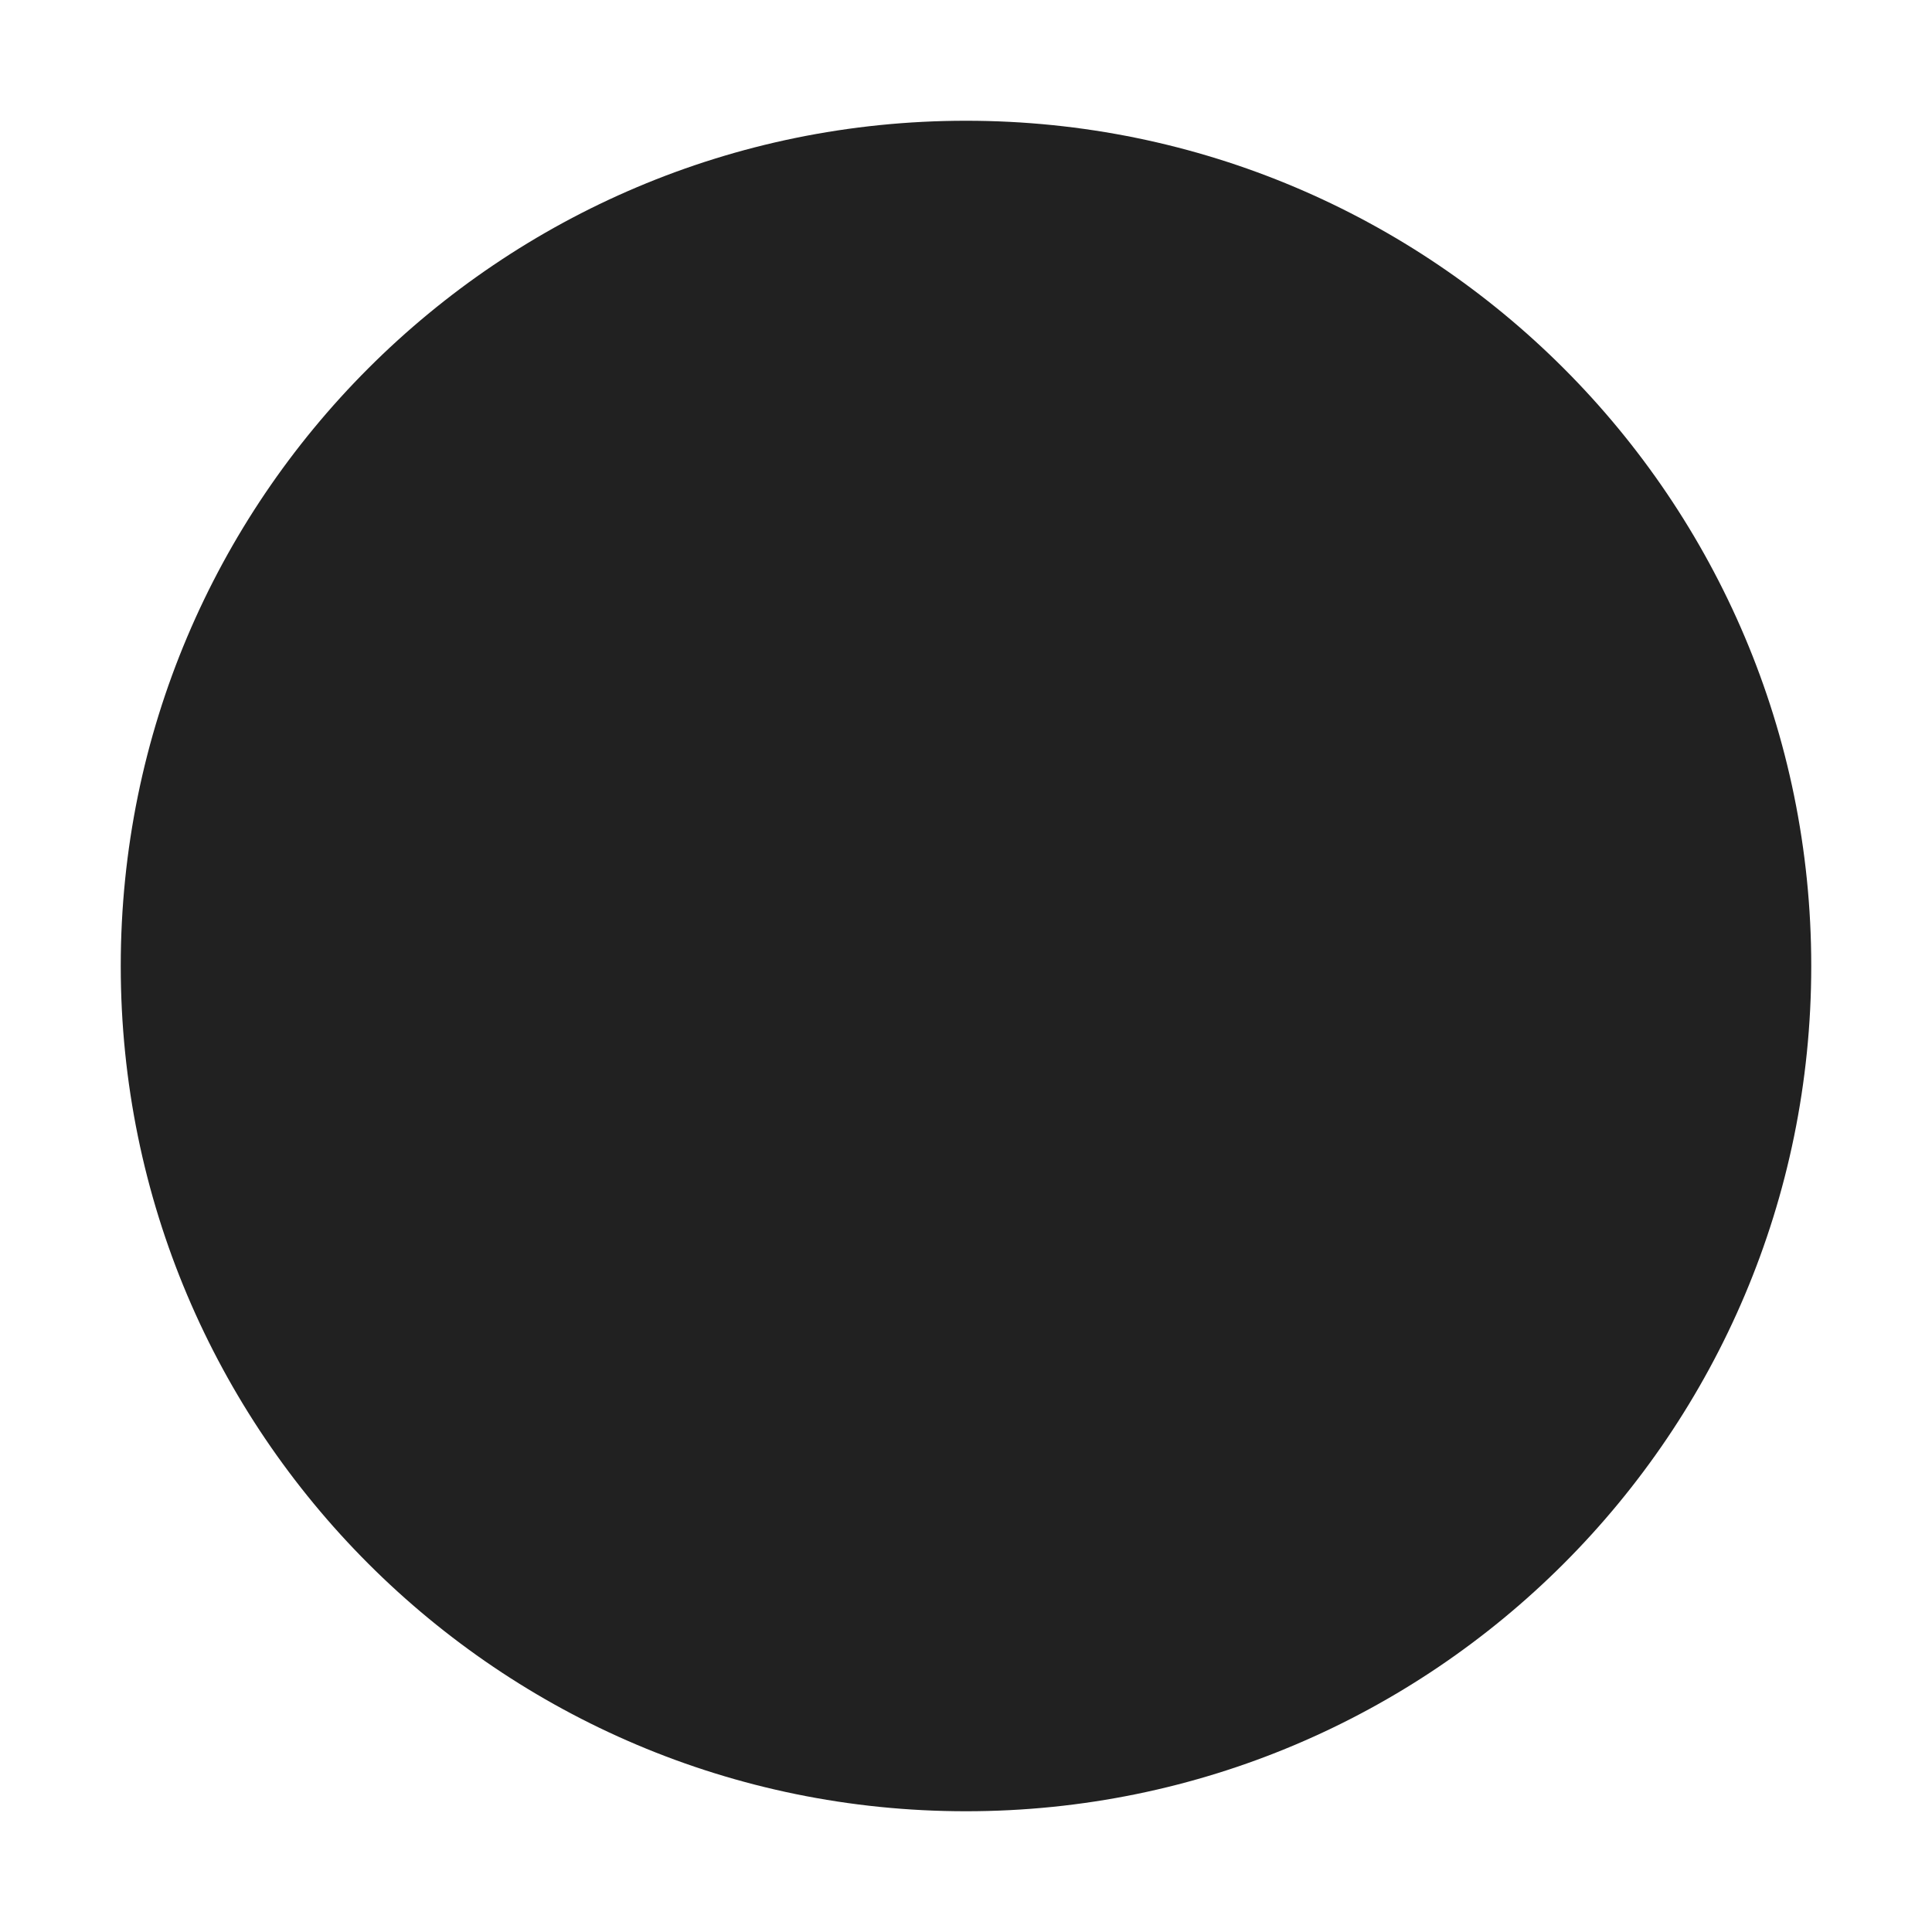
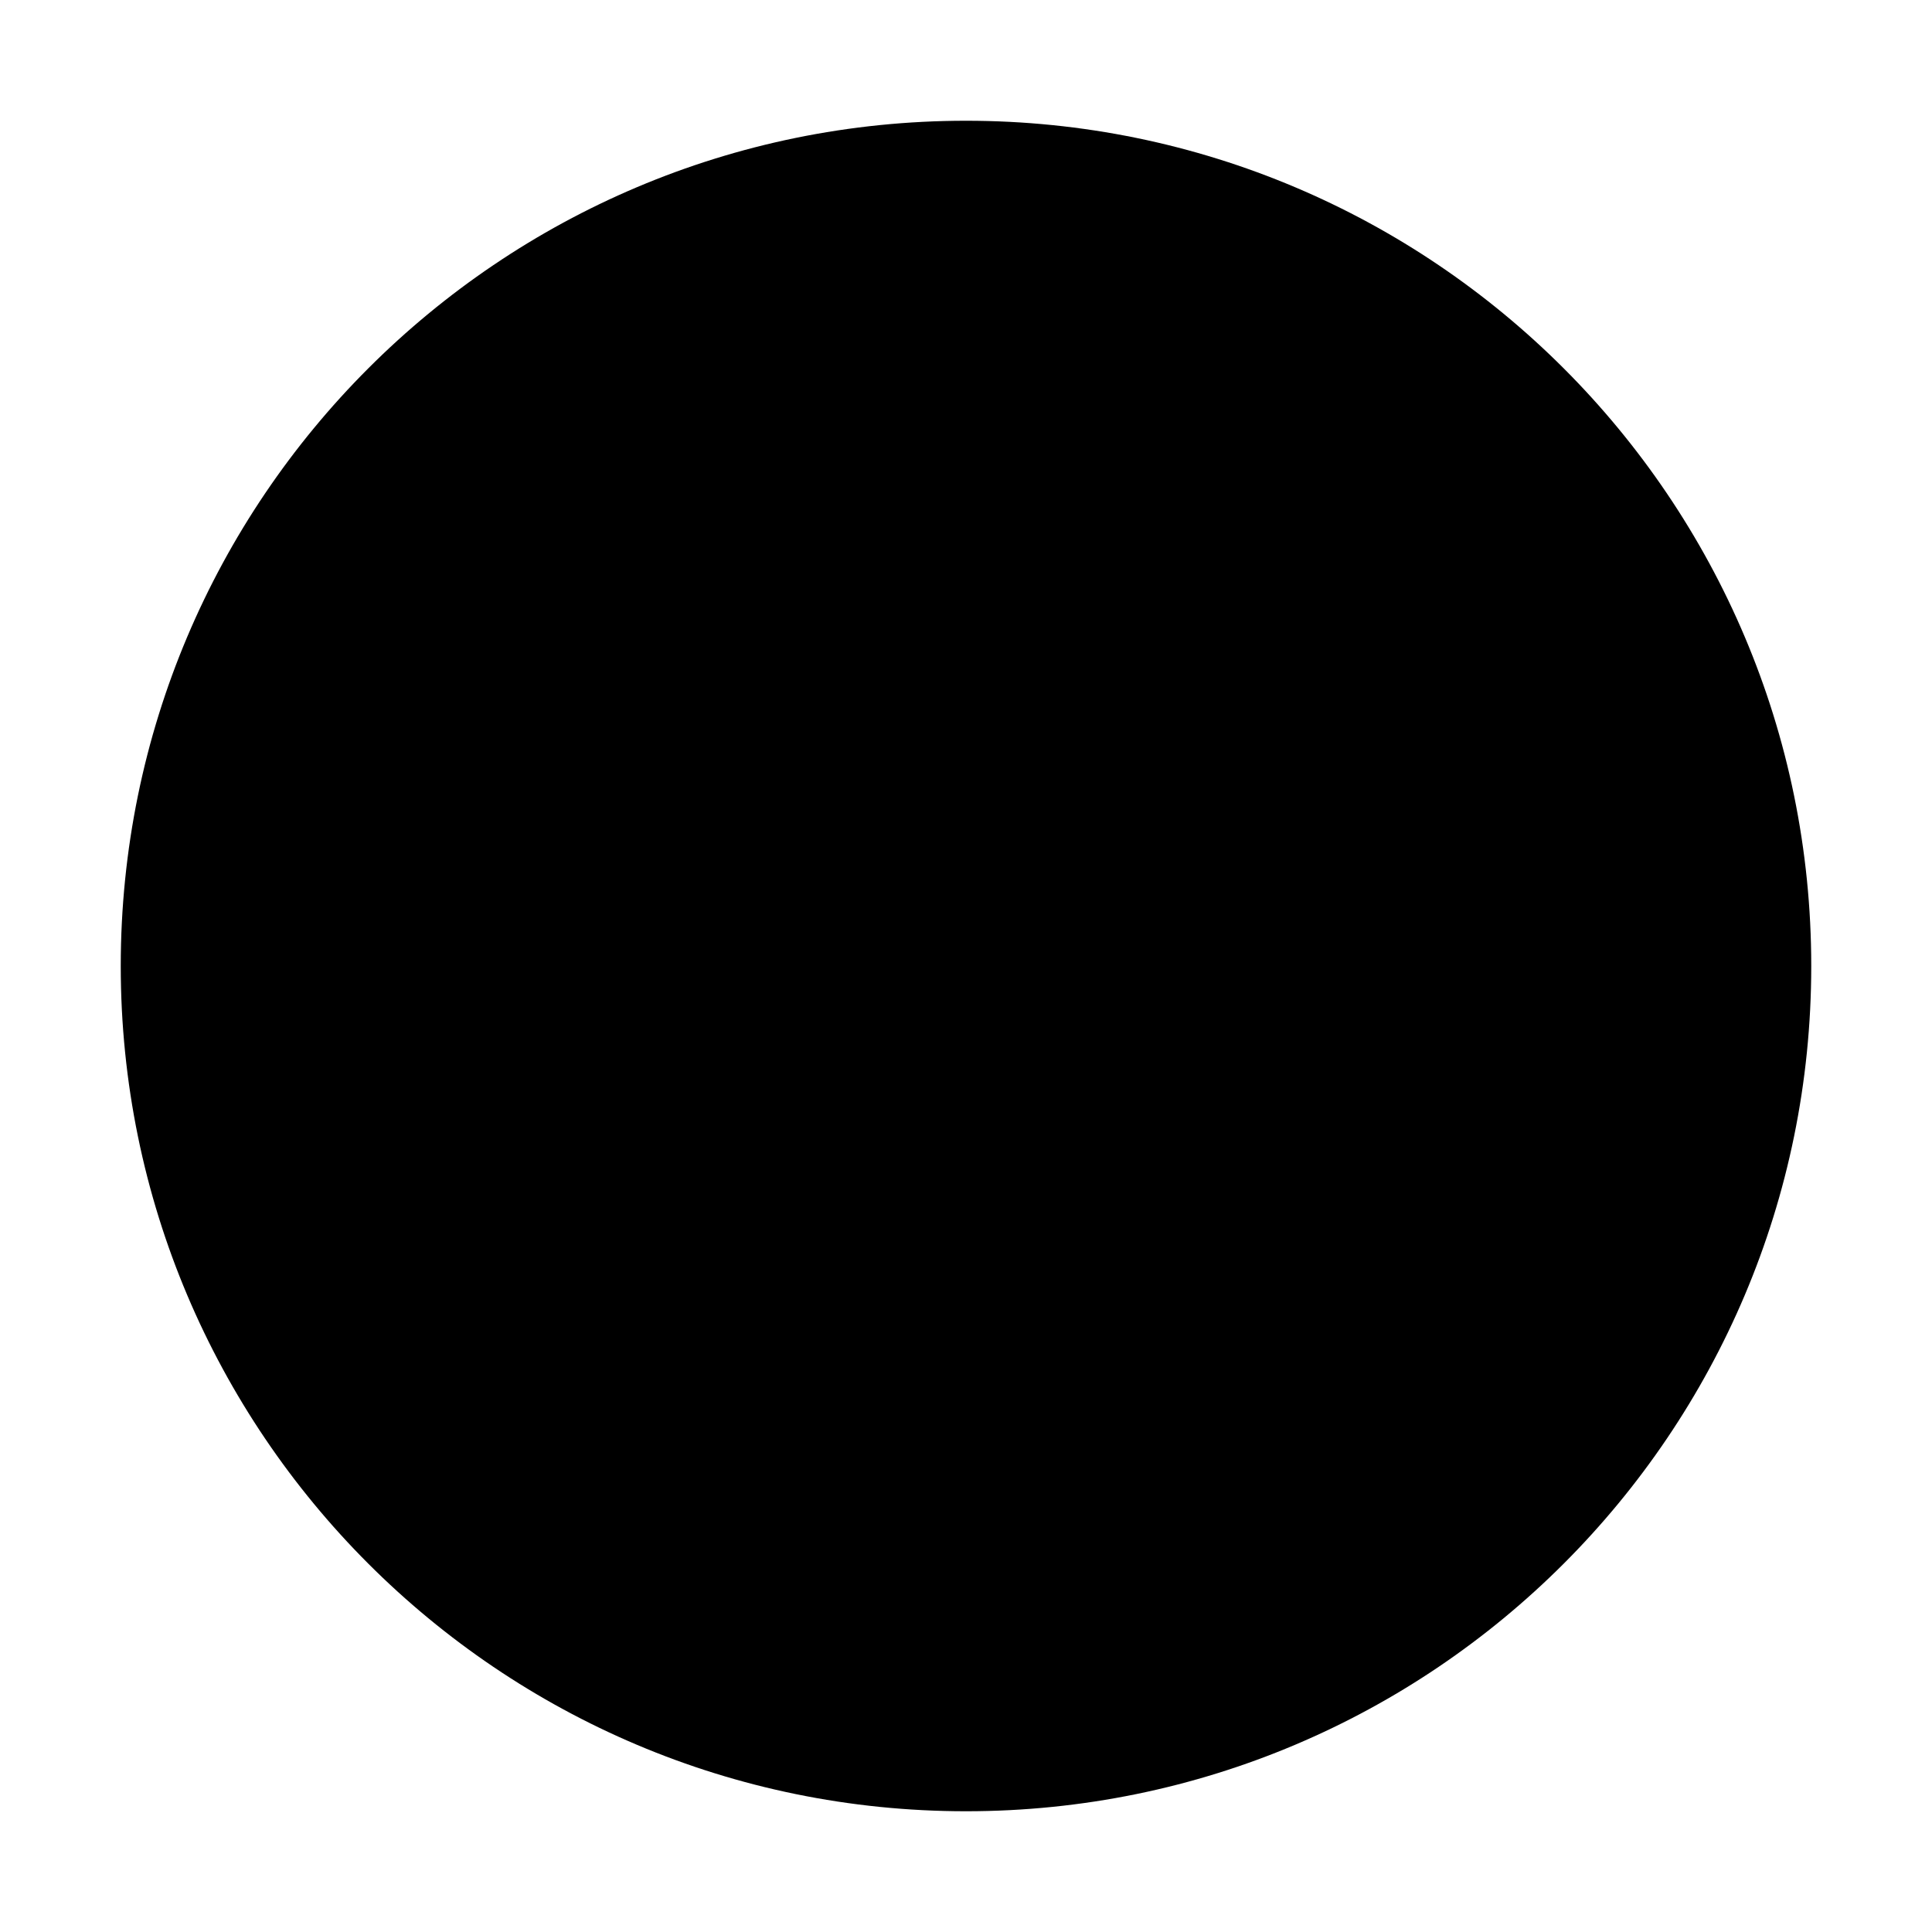
- <svg xmlns="http://www.w3.org/2000/svg" width="32" height="32" viewBox="0 0 32 32" fill="none">
-   <path d="M16 2C8.268 2 2 8.268 2 16C2 23.732 8.268 30 16 30C23.732 30 30 23.732 30 16C30 8.268 23.732 2 16 2Z" fill="#212121" />
+ <svg xmlns="http://www.w3.org/2000/svg" width="32" height="32" viewBox="0 0 32 32">
+   <path d="M16 2C8.268 2 2 8.268 2 16C2 23.732 8.268 30 16 30C23.732 30 30 23.732 30 16C30 8.268 23.732 2 16 2Z" />
</svg>
